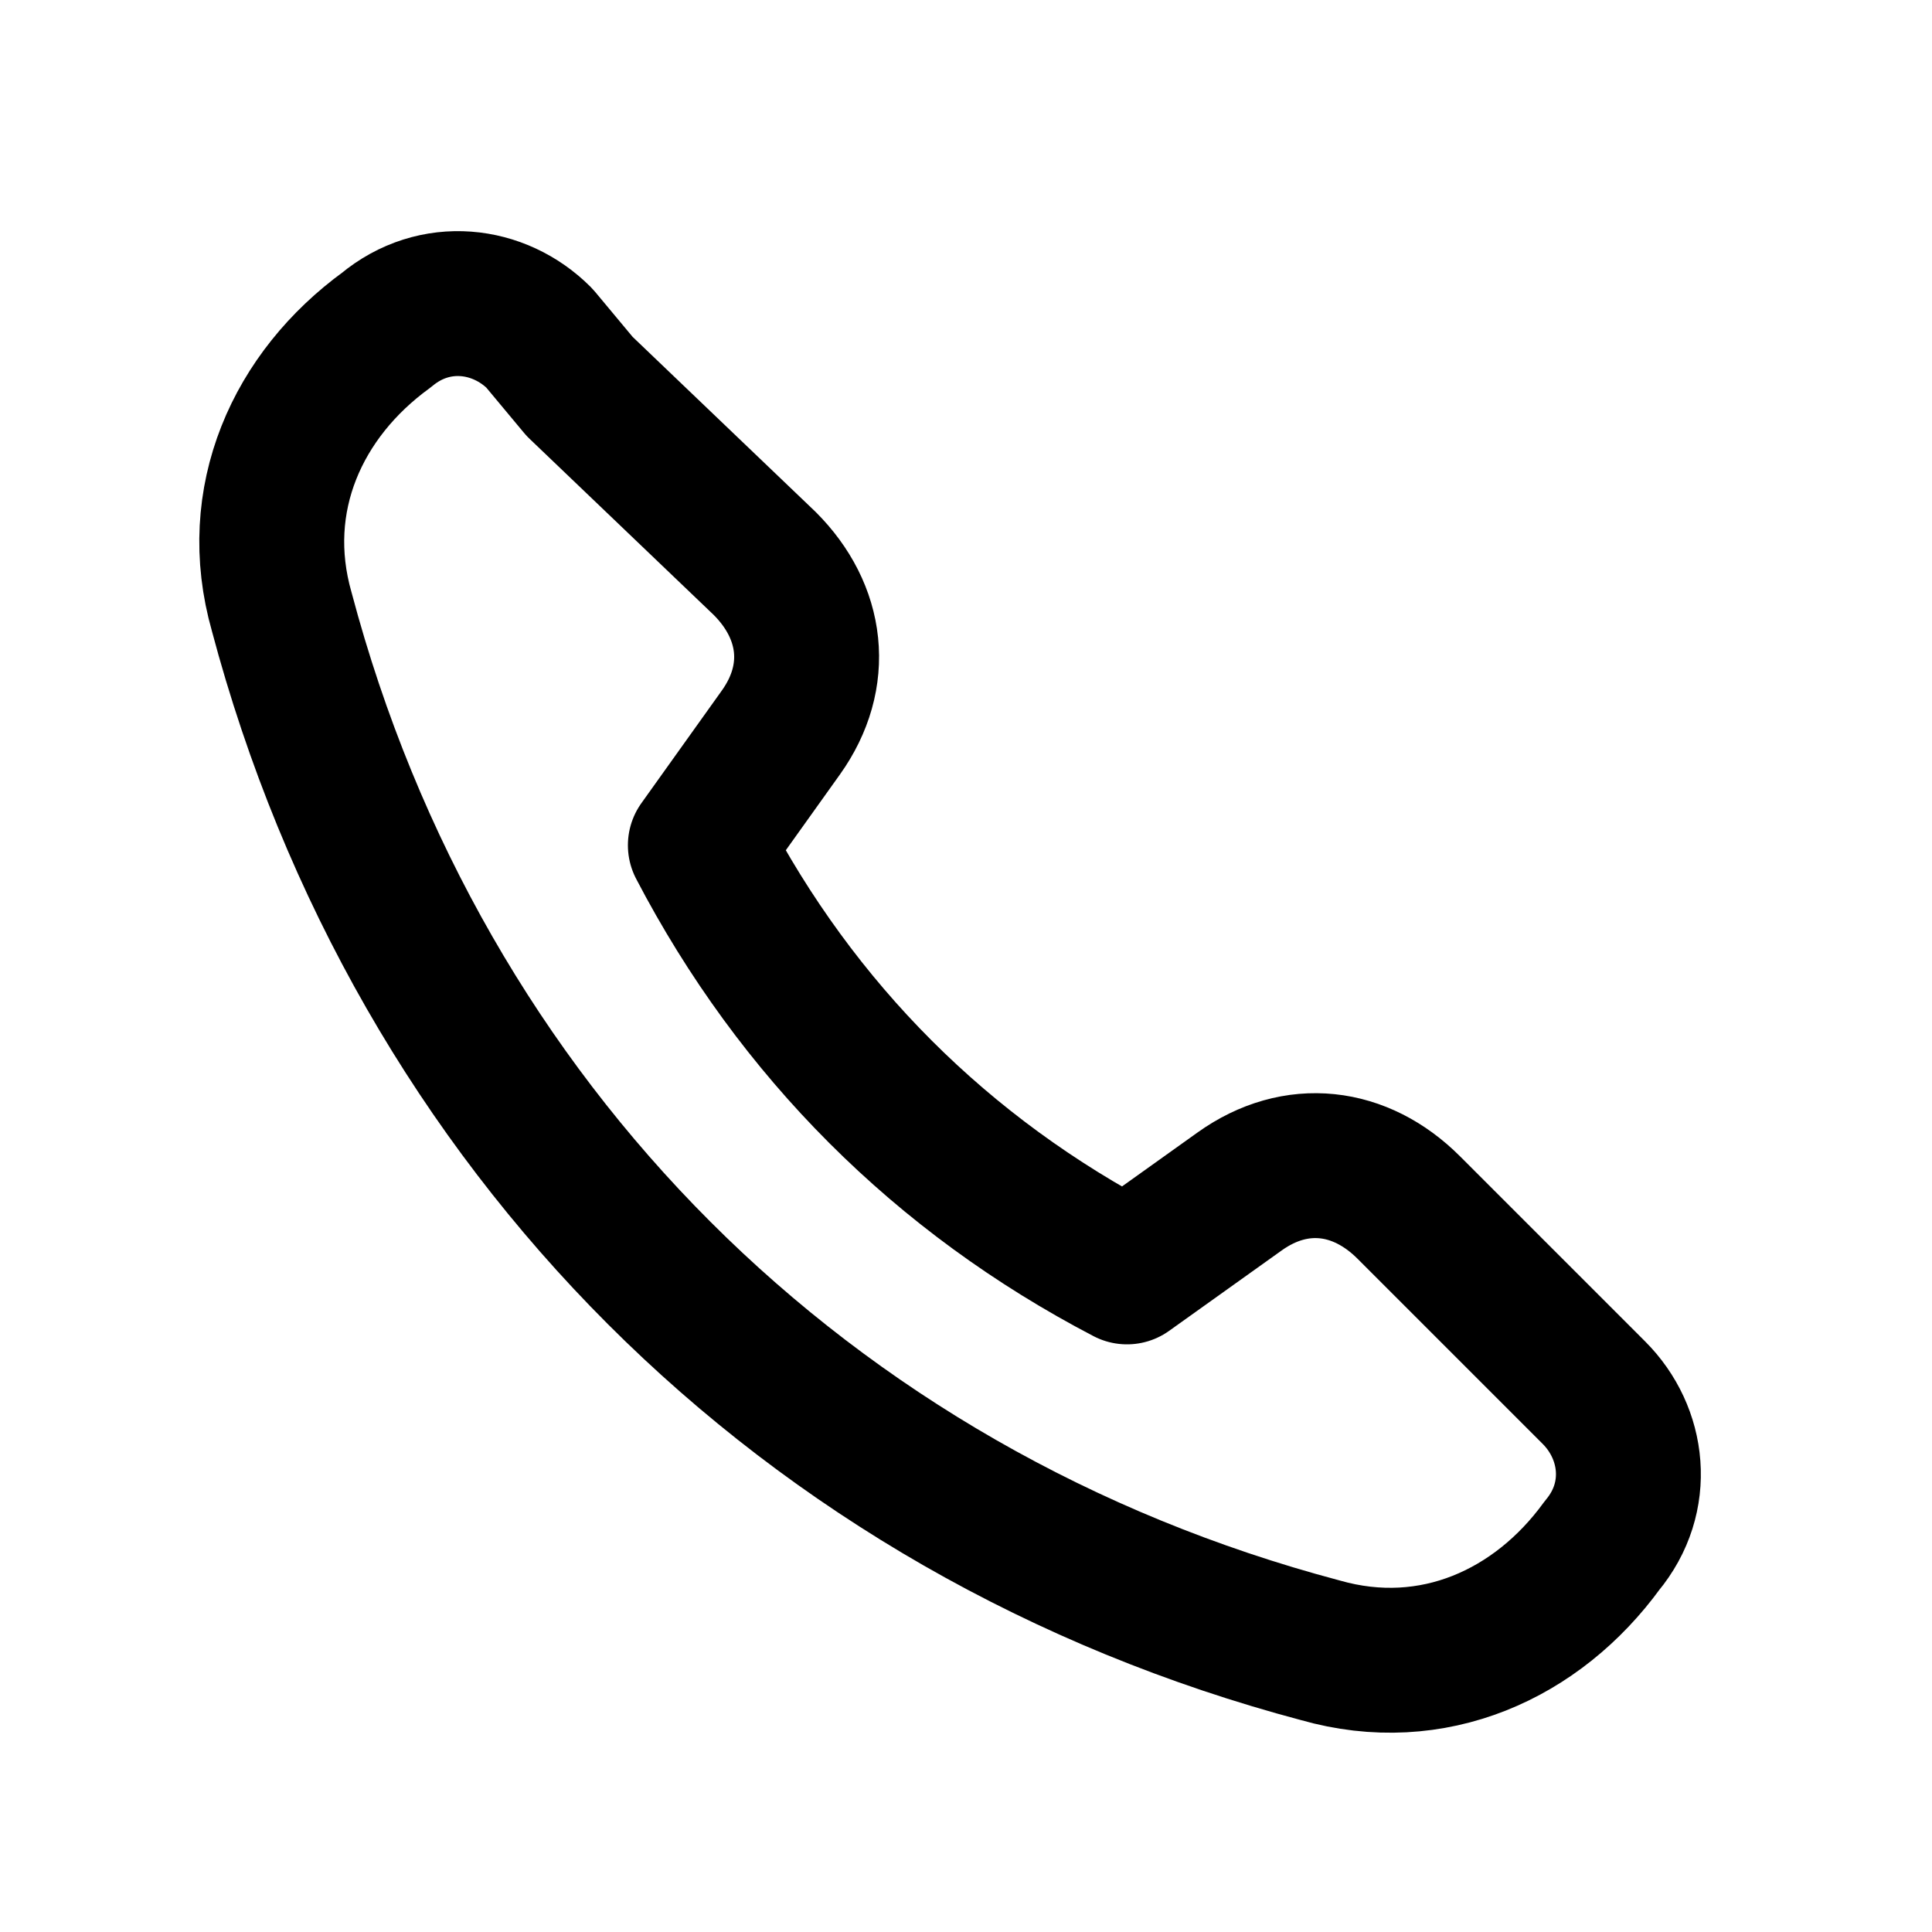
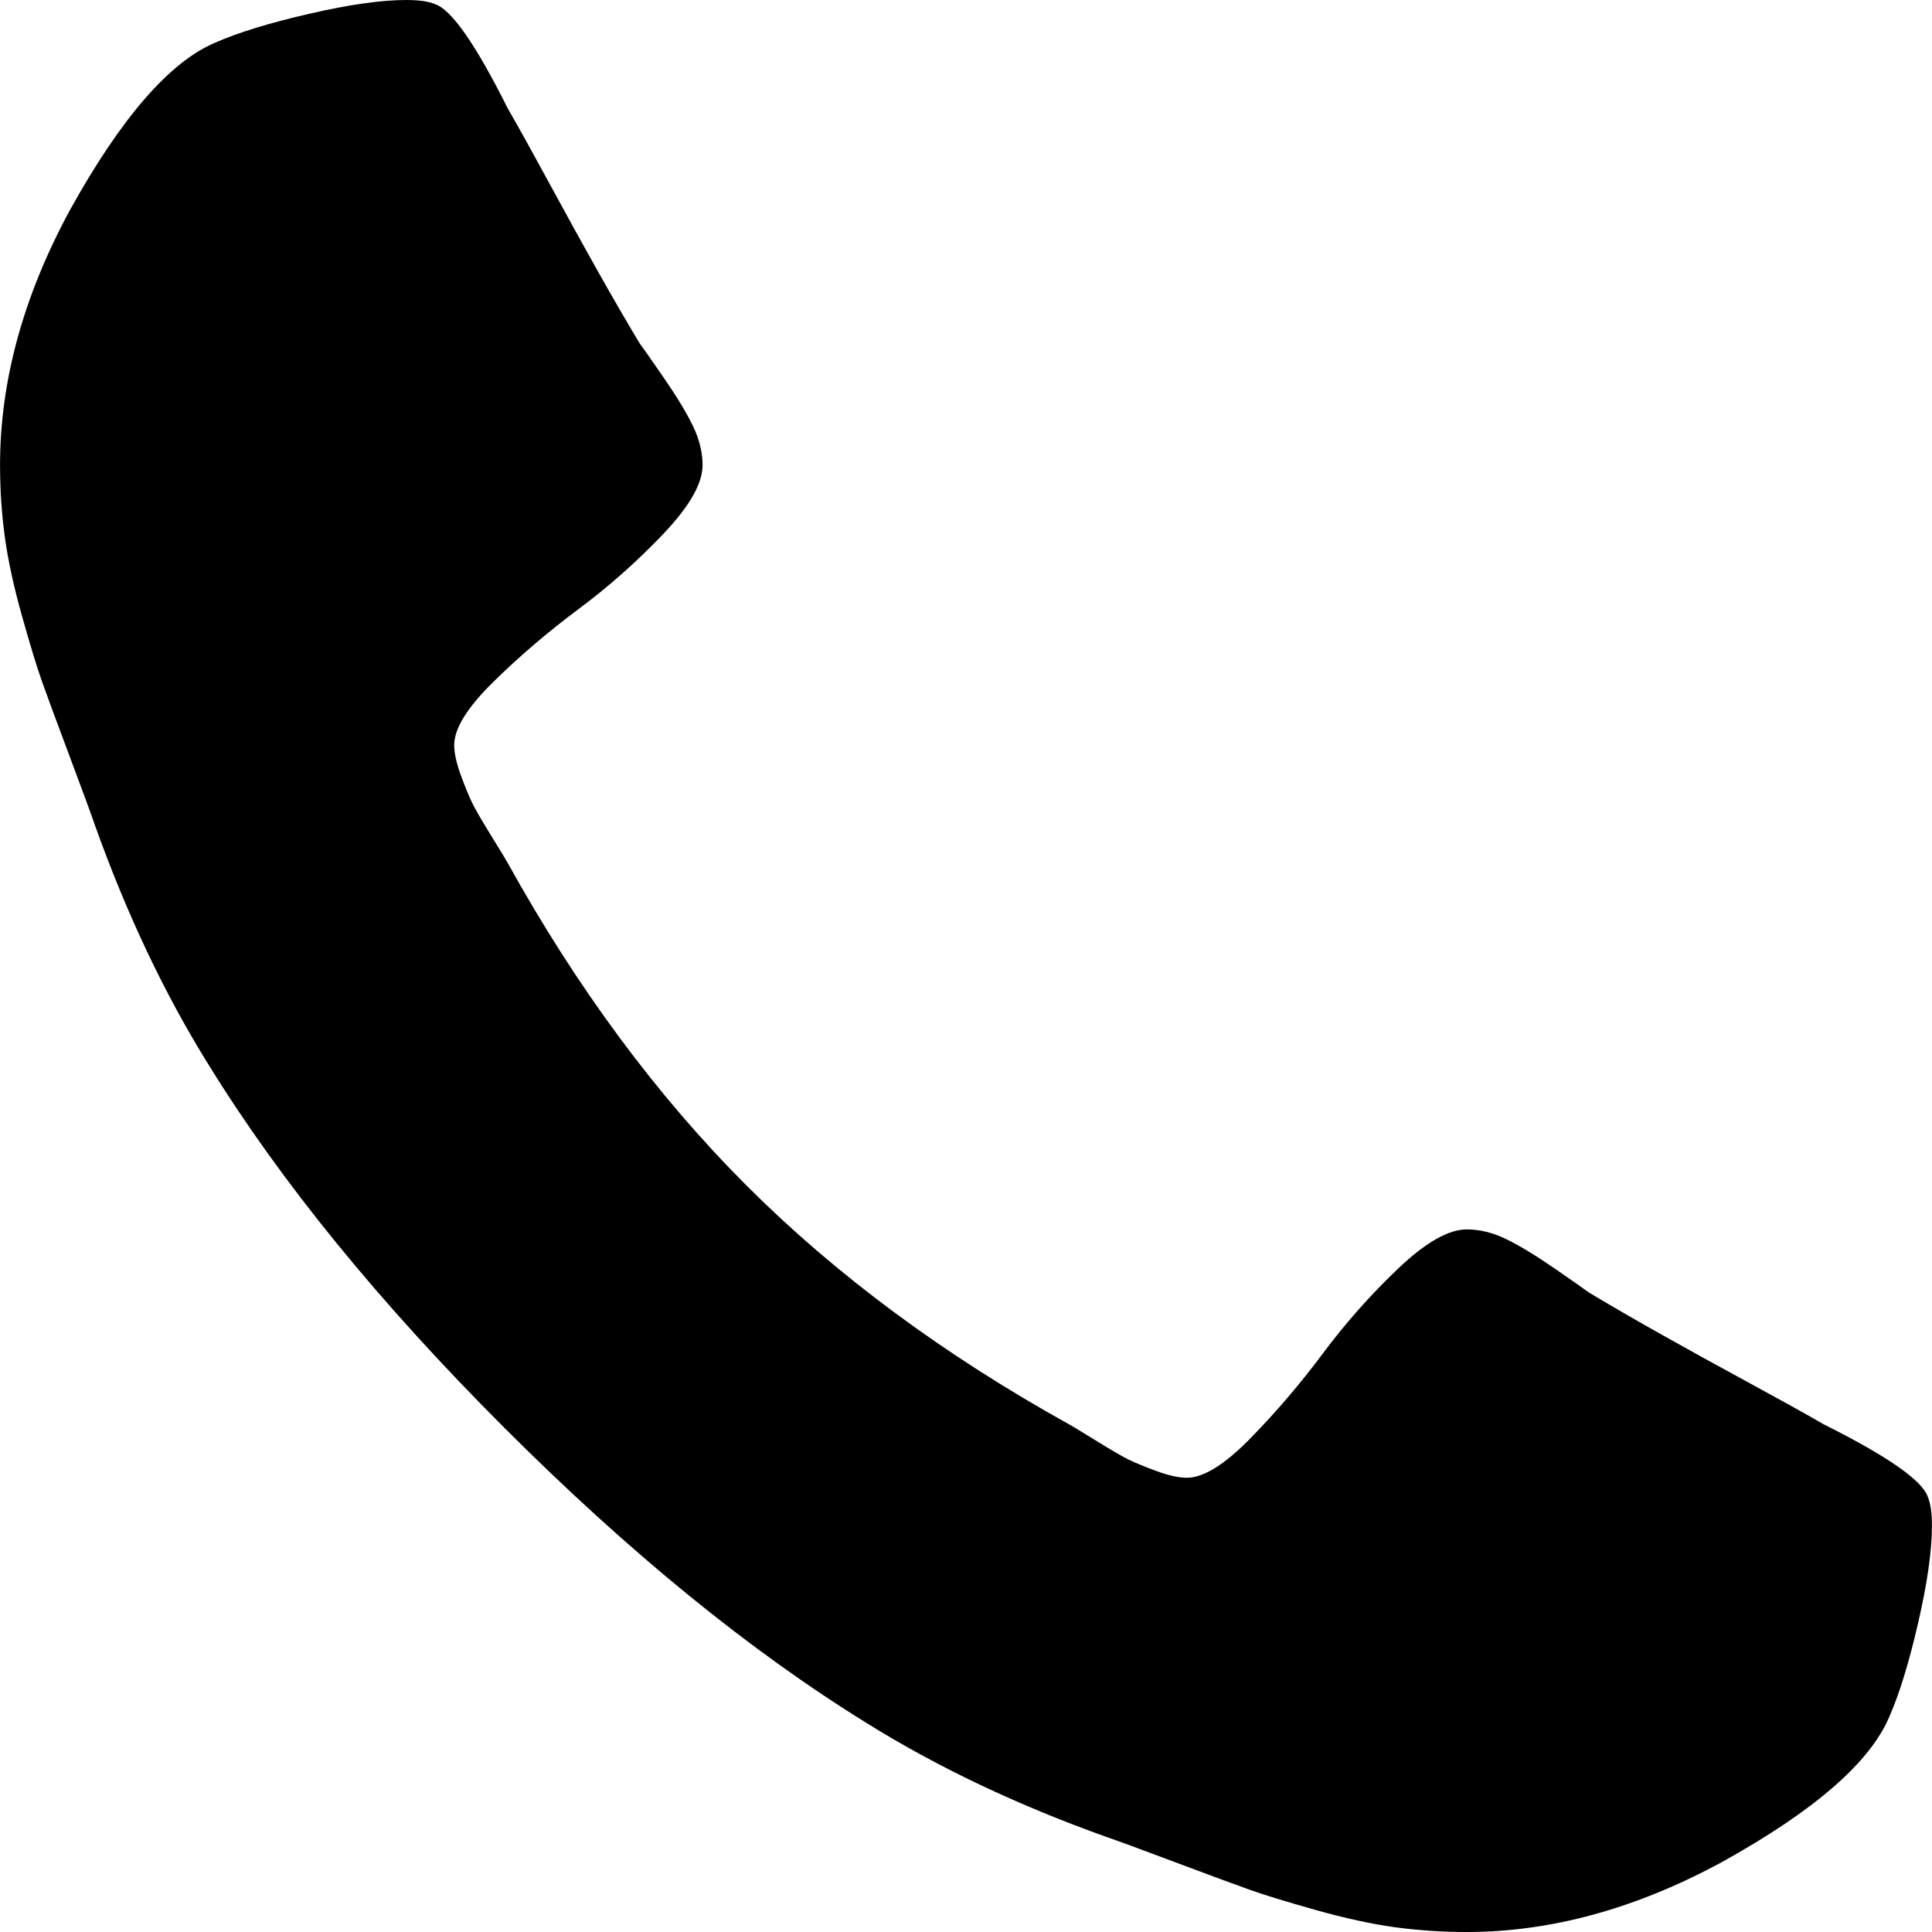
- <svg xmlns="http://www.w3.org/2000/svg" viewBox="0 0 24 24" fill="none" stroke="currentColor" stroke-width="1.8" stroke-linecap="round" stroke-linejoin="round">
-   <path d="M7.2 4.8 9.5 7c.6.6.7 1.4.2 2.1l-1 1.4c1.2 2.3 3 4.1 5.3 5.3l1.4-1c.7-.5 1.5-.4 2.1.2l2.3 2.3c.5.5.6 1.3.1 1.9-.8 1.1-2.1 1.7-3.5 1.3C10 18.8 5.2 14 3.5 7.6c-.4-1.4.2-2.7 1.3-3.5.6-.5 1.4-.4 1.9.1Z" />
+ <svg xmlns="http://www.w3.org/2000/svg" viewBox="0 0 401.998 401.998" fill="currentColor">
+   <path d="M401.129,311.475c-1.137-3.426-8.371-8.473-21.697-15.129c-3.61-2.098-8.754-4.949-15.41-8.566c-6.662-3.617-12.709-6.95-18.13-9.996c-5.432-3.045-10.521-5.995-15.276-8.846c-0.76-0.571-3.139-2.234-7.136-5c-4.001-2.758-7.375-4.805-10.14-6.14c-2.759-1.327-5.473-1.995-8.138-1.995c-3.806,0-8.56,2.714-14.268,8.135c-5.708,5.428-10.944,11.324-15.7,17.706c-4.757,6.379-9.802,12.275-15.126,17.7c-5.332,5.427-9.713,8.138-13.135,8.138c-1.718,0-3.86-0.479-6.427-1.424c-2.566-0.951-4.518-1.766-5.858-2.423c-1.328-0.671-3.607-1.999-6.845-4.004c-3.244-1.999-5.048-3.094-5.428-3.285c-26.075-14.469-48.438-31.029-67.093-49.676c-18.649-18.658-35.211-41.019-49.676-67.097c-0.19-0.381-1.287-2.19-3.284-5.424c-2-3.237-3.333-5.518-3.999-6.854c-0.666-1.331-1.475-3.283-2.425-5.852s-1.427-4.709-1.427-6.424c0-3.424,2.713-7.804,8.138-13.134c5.424-5.327,11.326-10.373,17.7-15.128c6.379-4.755,12.275-9.991,17.701-15.699c5.424-5.711,8.136-10.467,8.136-14.273c0-2.663-0.666-5.378-1.997-8.137c-1.332-2.765-3.378-6.139-6.139-10.138c-2.762-3.997-4.427-6.374-4.999-7.139c-2.852-4.755-5.799-9.846-8.848-15.271c-3.049-5.424-6.377-11.47-9.995-18.131c-3.615-6.658-6.468-11.799-8.564-15.415C98.986,9.233,93.943,1.997,90.516,0.859C89.183,0.288,87.183,0,84.521,0c-5.142,0-11.85,0.95-20.129,2.856c-8.282,1.903-14.799,3.899-19.558,5.996c-9.517,3.995-19.604,15.605-30.264,34.826C4.863,61.566,0.01,79.271,0.01,96.78c0,5.135,0.333,10.131,0.999,14.989c0.666,4.853,1.856,10.326,3.571,16.418c1.712,6.09,3.093,10.614,4.137,13.56c1.045,2.948,2.996,8.229,5.852,15.845c2.852,7.614,4.567,12.275,5.138,13.988c6.661,18.654,14.56,35.307,23.695,49.964c15.03,24.362,35.541,49.539,61.521,75.521c25.981,25.98,51.153,46.49,75.517,61.526c14.655,9.134,31.314,17.032,49.965,23.698c1.714,0.568,6.375,2.279,13.986,5.141c7.614,2.854,12.897,4.805,15.845,5.852c2.949,1.048,7.474,2.43,13.559,4.145c6.098,1.715,11.566,2.905,16.419,3.576c4.856,0.657,9.853,0.996,14.989,0.996c17.508,0,35.214-4.856,53.105-14.562c19.219-10.656,30.826-20.745,34.823-30.269c2.102-4.754,4.093-11.273,5.996-19.555c1.909-8.278,2.857-14.985,2.857-20.126C401.99,314.814,401.703,312.819,401.129,311.475z" />
</svg>
